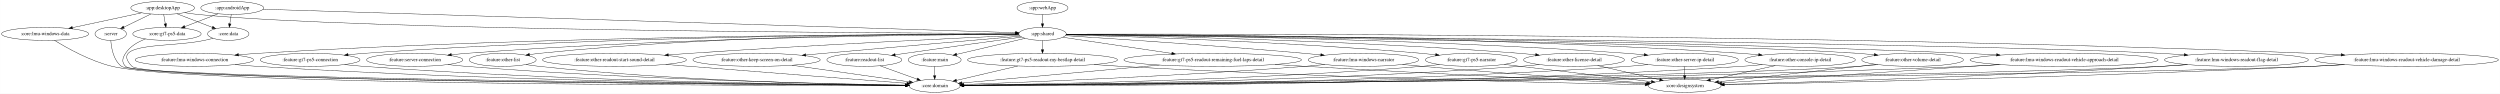
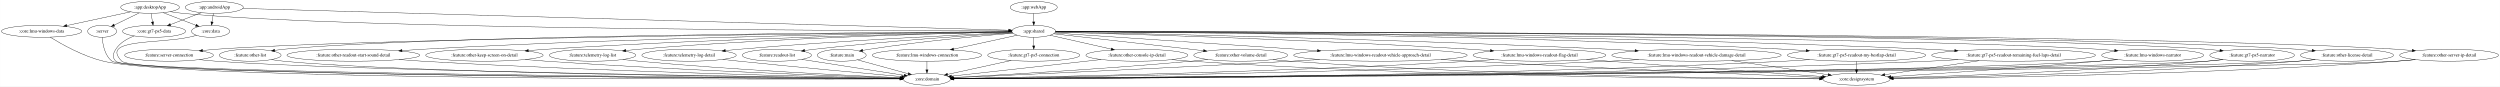
- <svg xmlns="http://www.w3.org/2000/svg" width="6933pt" height="260pt" viewBox="0.00 0.00 6932.67 260.00">
+ <svg xmlns="http://www.w3.org/2000/svg" width="7514pt" height="260pt" viewBox="0.00 0.00 7513.73 260.00">
  <g id="graph0" class="graph" transform="scale(1 1) rotate(0) translate(4 256)">
-     <polygon fill="white" stroke="transparent" points="-4,4 -4,-256 6928.67,-256 6928.67,4 -4,4" />
+     <polygon fill="white" stroke="transparent" points="-4,4 -4,-256 7509.73,-256 7509.73,4 -4,4" />
    <g id="node1" class="node">
      <ellipse fill="none" stroke="black" cx="302.89" cy="-162" rx="43.59" ry="18" />
      <text text-anchor="middle" x="302.89" y="-158.3" font-family="Times,serif" font-size="14.00">:server</text>
    </g>
    <g id="node2" class="node">
-       <ellipse fill="none" stroke="black" cx="2587.89" cy="-18" rx="70.69" ry="18" />
-       <text text-anchor="middle" x="2587.89" y="-14.3" font-family="Times,serif" font-size="14.00">:core:domain</text>
+       <ellipse fill="none" stroke="black" cx="2781.89" cy="-18" rx="70.69" ry="18" />
+       <text text-anchor="middle" x="2781.89" y="-14.3" font-family="Times,serif" font-size="14.00">:core:domain</text>
    </g>
    <g id="edge1" class="edge">
-       <path fill="none" stroke="black" d="M303.16,-143.91C304.53,-123.09 310.3,-88.63 332.89,-72 377.54,-39.13 2109.24,-22.93 2507.02,-19.64" />
-       <polygon fill="black" stroke="black" points="2507.31,-23.14 2517.28,-19.55 2507.26,-16.14 2507.31,-23.14" />
+       <path fill="none" stroke="black" d="M303.16,-143.91C304.51,-123.07 310.29,-88.61 332.89,-72 381.68,-36.15 2282.49,-22.14 2700.96,-19.48" />
+       <polygon fill="black" stroke="black" points="2701.17,-22.98 2711.15,-19.42 2701.13,-15.98 2701.17,-22.98" />
    </g>
    <g id="node3" class="node">
      <ellipse fill="none" stroke="black" cx="639.89" cy="-234" rx="87.18" ry="18" />
      <text text-anchor="middle" x="639.89" y="-230.3" font-family="Times,serif" font-size="14.00">:app:androidApp</text>
    </g>
    <g id="node4" class="node">
-       <ellipse fill="none" stroke="black" cx="2886.89" cy="-162" rx="65.79" ry="18" />
-       <text text-anchor="middle" x="2886.89" y="-158.3" font-family="Times,serif" font-size="14.00">:app:shared</text>
+       <ellipse fill="none" stroke="black" cx="3102.89" cy="-162" rx="65.79" ry="18" />
+       <text text-anchor="middle" x="3102.89" y="-158.3" font-family="Times,serif" font-size="14.00">:app:shared</text>
    </g>
    <g id="edge2" class="edge">
-       <path fill="none" stroke="black" d="M725.23,-230.34C1084.75,-219.14 2473,-175.89 2811.93,-165.34" />
-       <polygon fill="black" stroke="black" points="2812.24,-168.83 2822.12,-165.02 2812.02,-161.83 2812.24,-168.83" />
+       <path fill="none" stroke="black" d="M725.39,-230.57C1108.8,-219.67 2666.71,-175.4 3027.87,-165.13" />
+       <polygon fill="black" stroke="black" points="3028.06,-168.63 3037.95,-164.85 3027.86,-161.63 3028.06,-168.63" />
    </g>
    <g id="node5" class="node">
      <ellipse fill="none" stroke="black" cx="628.89" cy="-162" rx="57.39" ry="18" />
      <text text-anchor="middle" x="628.89" y="-158.3" font-family="Times,serif" font-size="14.00">:core:data</text>
    </g>
    <g id="edge3" class="edge">
      <path fill="none" stroke="black" d="M637.17,-215.7C635.96,-207.98 634.5,-198.71 633.15,-190.11" />
      <polygon fill="black" stroke="black" points="636.59,-189.44 631.58,-180.1 629.67,-190.53 636.59,-189.44" />
    </g>
    <g id="node6" class="node">
      <ellipse fill="none" stroke="black" cx="458.89" cy="-162" rx="94.78" ry="18" />
      <text text-anchor="middle" x="458.89" y="-158.3" font-family="Times,serif" font-size="14.00">:core:gt7-ps5-data</text>
    </g>
    <g id="edge4" class="edge">
      <path fill="none" stroke="black" d="M600.61,-217.81C573.53,-207.33 537.31,-193.33 508.26,-182.09" />
      <polygon fill="black" stroke="black" points="509.3,-178.74 498.71,-178.4 506.78,-185.27 509.3,-178.74" />
    </g>
    <g id="node9" class="node">
-       <ellipse fill="none" stroke="black" cx="2587.89" cy="-90" rx="73.39" ry="18" />
-       <text text-anchor="middle" x="2587.89" y="-86.3" font-family="Times,serif" font-size="14.00">:feature:main</text>
+       <ellipse fill="none" stroke="black" cx="2525.89" cy="-90" rx="73.39" ry="18" />
+       <text text-anchor="middle" x="2525.89" y="-86.3" font-family="Times,serif" font-size="14.00">:feature:main</text>
    </g>
    <g id="edge10" class="edge">
-       <path fill="none" stroke="black" d="M2838.52,-149.68C2786.83,-137.57 2704.78,-118.37 2648.75,-105.25" />
-       <polygon fill="black" stroke="black" points="2649.48,-101.82 2638.95,-102.95 2647.88,-108.64 2649.48,-101.82" />
+       <path fill="none" stroke="black" d="M3040.64,-156.23C2946.73,-148.61 2763.37,-132.05 2608.89,-108 2602.35,-106.98 2595.54,-105.8 2588.76,-104.53" />
+       <polygon fill="black" stroke="black" points="2589.37,-101.08 2578.89,-102.64 2588.05,-107.96 2589.37,-101.08" />
    </g>
    <g id="node10" class="node">
-       <ellipse fill="none" stroke="black" cx="534.89" cy="-90" rx="164.37" ry="18" />
-       <text text-anchor="middle" x="534.89" y="-86.3" font-family="Times,serif" font-size="14.00">:feature:lmu-windows-connection</text>
+       <ellipse fill="none" stroke="black" cx="2781.89" cy="-90" rx="164.37" ry="18" />
+       <text text-anchor="middle" x="2781.89" y="-86.3" font-family="Times,serif" font-size="14.00">:feature:lmu-windows-connection</text>
    </g>
    <g id="edge11" class="edge">
-       <path fill="none" stroke="black" d="M2820.88,-161.15C2555.6,-161.39 1541.36,-158.73 708.89,-108 692.17,-106.98 674.58,-105.61 657.27,-104.09" />
-       <polygon fill="black" stroke="black" points="657.39,-100.59 647.11,-103.18 656.76,-107.56 657.39,-100.59" />
+       <path fill="none" stroke="black" d="M3053.09,-150.14C3002.04,-139.01 2921.87,-121.53 2861.91,-108.45" />
+       <polygon fill="black" stroke="black" points="2862.61,-105.02 2852.1,-106.31 2861.12,-111.86 2862.61,-105.02" />
    </g>
    <g id="node11" class="node">
-       <ellipse fill="none" stroke="black" cx="855.89" cy="-90" rx="138.38" ry="18" />
-       <text text-anchor="middle" x="855.89" y="-86.3" font-family="Times,serif" font-size="14.00">:feature:gt7-ps5-connection</text>
+       <ellipse fill="none" stroke="black" cx="3102.89" cy="-90" rx="138.38" ry="18" />
+       <text text-anchor="middle" x="3102.89" y="-86.3" font-family="Times,serif" font-size="14.00">:feature:gt7-ps5-connection</text>
    </g>
    <g id="edge12" class="edge">
-       <path fill="none" stroke="black" d="M2820.91,-161.2C2578.5,-161.5 1714.21,-158.7 1003.89,-108 989.95,-107.01 975.3,-105.67 960.87,-104.19" />
-       <polygon fill="black" stroke="black" points="961.23,-100.71 950.92,-103.14 960.49,-107.67 961.23,-100.71" />
+       <path fill="none" stroke="black" d="M3102.89,-143.7C3102.89,-135.98 3102.89,-126.71 3102.89,-118.11" />
+       <polygon fill="black" stroke="black" points="3106.39,-118.1 3102.89,-108.1 3099.39,-118.1 3106.39,-118.1" />
    </g>
    <g id="node12" class="node">
-       <ellipse fill="none" stroke="black" cx="1145.89" cy="-90" rx="133.48" ry="18" />
-       <text text-anchor="middle" x="1145.89" y="-86.3" font-family="Times,serif" font-size="14.00">:feature:server-connection</text>
+       <ellipse fill="none" stroke="black" cx="503.89" cy="-90" rx="133.48" ry="18" />
+       <text text-anchor="middle" x="503.89" y="-86.3" font-family="Times,serif" font-size="14.00">:feature:server-connection</text>
    </g>
    <g id="edge13" class="edge">
-       <path fill="none" stroke="black" d="M2821.29,-160.85C2603.09,-159.9 1881.95,-153.32 1287.89,-108 1274.87,-107.01 1261.2,-105.7 1247.71,-104.26" />
-       <polygon fill="black" stroke="black" points="1247.76,-100.75 1237.44,-103.13 1247,-107.7 1247.76,-100.75" />
+       <path fill="none" stroke="black" d="M3037.44,-160.45C2697.51,-157.49 1130.55,-142.16 645.89,-108 632.54,-107.06 618.51,-105.76 604.68,-104.3" />
+       <polygon fill="black" stroke="black" points="604.99,-100.81 594.67,-103.2 604.23,-107.77 604.99,-100.81" />
    </g>
    <g id="node13" class="node">
-       <ellipse fill="none" stroke="black" cx="3776.89" cy="-90" rx="153.27" ry="18" />
-       <text text-anchor="middle" x="3776.89" y="-86.3" font-family="Times,serif" font-size="14.00">:feature:lmu-windows-narrator</text>
+       <ellipse fill="none" stroke="black" cx="6465.89" cy="-90" rx="153.27" ry="18" />
+       <text text-anchor="middle" x="6465.89" y="-86.3" font-family="Times,serif" font-size="14.00">:feature:lmu-windows-narrator</text>
    </g>
    <g id="edge14" class="edge">
-       <path fill="none" stroke="black" d="M2950.15,-157.05C3076.43,-149.03 3368.71,-129.72 3613.89,-108 3628.28,-106.73 3643.38,-105.29 3658.33,-103.8" />
-       <polygon fill="black" stroke="black" points="3659.05,-107.25 3668.65,-102.77 3658.35,-100.28 3659.05,-107.25" />
+       <path fill="none" stroke="black" d="M3168.53,-160.7C3566.6,-158.73 5661.43,-146.69 6302.89,-108 6318.65,-107.05 6335.23,-105.71 6351.54,-104.2" />
+       <polygon fill="black" stroke="black" points="6352.03,-107.67 6361.65,-103.24 6351.37,-100.7 6352.03,-107.67" />
    </g>
    <g id="node14" class="node">
-       <ellipse fill="none" stroke="black" cx="4075.89" cy="-90" rx="127.28" ry="18" />
-       <text text-anchor="middle" x="4075.89" y="-86.3" font-family="Times,serif" font-size="14.00">:feature:gt7-ps5-narrator</text>
+       <ellipse fill="none" stroke="black" cx="6764.89" cy="-90" rx="127.28" ry="18" />
+       <text text-anchor="middle" x="6764.89" y="-86.3" font-family="Times,serif" font-size="14.00">:feature:gt7-ps5-narrator</text>
    </g>
    <g id="edge15" class="edge">
-       <path fill="none" stroke="black" d="M2951.95,-159.38C3117.13,-154.9 3566.1,-140.48 3938.89,-108 3951.23,-106.92 3964.17,-105.59 3976.97,-104.15" />
-       <polygon fill="black" stroke="black" points="3977.65,-107.59 3987.19,-102.97 3976.85,-100.64 3977.65,-107.59" />
+       <path fill="none" stroke="black" d="M3168.6,-160.99C3590.04,-160.75 5918.09,-157.23 6627.89,-108 6640.85,-107.1 6654.45,-105.82 6667.86,-104.36" />
+       <polygon fill="black" stroke="black" points="6668.51,-107.81 6678.06,-103.21 6667.73,-100.85 6668.51,-107.81" />
    </g>
    <g id="node15" class="node">
-       <ellipse fill="none" stroke="black" cx="4360.89" cy="-90" rx="139.98" ry="18" />
-       <text text-anchor="middle" x="4360.89" y="-86.3" font-family="Times,serif" font-size="14.00">:feature:other-license-detail</text>
+       <ellipse fill="none" stroke="black" cx="7049.89" cy="-90" rx="139.98" ry="18" />
+       <text text-anchor="middle" x="7049.89" y="-86.3" font-family="Times,serif" font-size="14.00">:feature:other-license-detail</text>
    </g>
    <g id="edge16" class="edge">
-       <path fill="none" stroke="black" d="M2952.48,-160.08C3145.66,-157.02 3729.28,-145.13 4211.89,-108 4225.57,-106.95 4239.94,-105.61 4254.12,-104.14" />
-       <polygon fill="black" stroke="black" points="4254.83,-107.59 4264.41,-103.06 4254.09,-100.63 4254.83,-107.59" />
+       <path fill="none" stroke="black" d="M3168.65,-160.98C3608.81,-160.71 6132.97,-157.04 6900.89,-108 6915.14,-107.09 6930.12,-105.79 6944.87,-104.31" />
+       <polygon fill="black" stroke="black" points="6945.44,-107.77 6955.03,-103.26 6944.72,-100.8 6945.44,-107.77" />
    </g>
    <g id="node16" class="node">
-       <ellipse fill="none" stroke="black" cx="1389.89" cy="-90" rx="92.88" ry="18" />
-       <text text-anchor="middle" x="1389.89" y="-86.3" font-family="Times,serif" font-size="14.00">:feature:other-list</text>
+       <ellipse fill="none" stroke="black" cx="747.89" cy="-90" rx="92.88" ry="18" />
+       <text text-anchor="middle" x="747.89" y="-86.3" font-family="Times,serif" font-size="14.00">:feature:other-list</text>
    </g>
    <g id="edge17" class="edge">
-       <path fill="none" stroke="black" d="M2821.26,-161.5C2621.14,-162.4 2001.17,-160.41 1490.89,-108 1482.21,-107.11 1473.16,-105.94 1464.18,-104.62" />
-       <polygon fill="black" stroke="black" points="1464.52,-101.13 1454.11,-103.08 1463.46,-108.05 1464.52,-101.13" />
+       <path fill="none" stroke="black" d="M3037.31,-160.73C2714.26,-159.19 1290.05,-150.1 848.89,-108 839.98,-107.15 830.68,-105.98 821.48,-104.64" />
+       <polygon fill="black" stroke="black" points="821.96,-101.18 811.55,-103.14 820.91,-108.1 821.96,-101.18" />
    </g>
    <g id="node17" class="node">
-       <ellipse fill="none" stroke="black" cx="4667.89" cy="-90" rx="148.67" ry="18" />
-       <text text-anchor="middle" x="4667.89" y="-86.3" font-family="Times,serif" font-size="14.00">:feature:other-server-ip-detail</text>
+       <ellipse fill="none" stroke="black" cx="7356.89" cy="-90" rx="148.67" ry="18" />
+       <text text-anchor="middle" x="7356.89" y="-86.3" font-family="Times,serif" font-size="14.00">:feature:other-server-ip-detail</text>
    </g>
    <g id="edge18" class="edge">
-       <path fill="none" stroke="black" d="M2952.68,-160.61C3173.16,-158.93 3905.94,-150.29 4509.89,-108 4524.68,-106.96 4540.22,-105.61 4555.54,-104.13" />
-       <polygon fill="black" stroke="black" points="4555.97,-107.6 4565.57,-103.13 4555.28,-100.64 4555.97,-107.6" />
+       <path fill="none" stroke="black" d="M3168.56,-161C3628.04,-160.87 6367.43,-158 7198.89,-108 7214.03,-107.09 7229.94,-105.79 7245.61,-104.3" />
+       <polygon fill="black" stroke="black" points="7246.25,-107.76 7255.86,-103.3 7245.57,-100.79 7246.25,-107.76" />
    </g>
    <g id="node18" class="node">
-       <ellipse fill="none" stroke="black" cx="4987.89" cy="-90" rx="153.27" ry="18" />
-       <text text-anchor="middle" x="4987.89" y="-86.3" font-family="Times,serif" font-size="14.00">:feature:other-console-ip-detail</text>
+       <ellipse fill="none" stroke="black" cx="3412.89" cy="-90" rx="153.27" ry="18" />
+       <text text-anchor="middle" x="3412.89" y="-86.3" font-family="Times,serif" font-size="14.00">:feature:other-console-ip-detail</text>
    </g>
    <g id="edge19" class="edge">
-       <path fill="none" stroke="black" d="M2952.68,-161.04C3199.27,-160.81 4092.09,-156.46 4825.89,-108 4841.05,-107 4856.98,-105.67 4872.7,-104.19" />
-       <polygon fill="black" stroke="black" points="4873.36,-107.64 4882.98,-103.2 4872.69,-100.68 4873.36,-107.64" />
+       <path fill="none" stroke="black" d="M3152.01,-149.91C3201.39,-138.76 3278.25,-121.4 3335.77,-108.41" />
+       <polygon fill="black" stroke="black" points="3336.57,-111.82 3345.55,-106.21 3335.02,-104.99 3336.57,-111.82" />
    </g>
    <g id="node19" class="node">
-       <ellipse fill="none" stroke="black" cx="1699.89" cy="-90" rx="199.56" ry="18" />
-       <text text-anchor="middle" x="1699.89" y="-86.3" font-family="Times,serif" font-size="14.00">:feature:other-readout-start-sound-detail</text>
+       <ellipse fill="none" stroke="black" cx="1057.89" cy="-90" rx="199.56" ry="18" />
+       <text text-anchor="middle" x="1057.89" y="-86.3" font-family="Times,serif" font-size="14.00">:feature:other-readout-start-sound-detail</text>
    </g>
    <g id="edge20" class="edge">
-       <path fill="none" stroke="black" d="M2822.71,-158.14C2666.23,-151.02 2252.63,-131.42 1907.89,-108 1888.87,-106.71 1868.89,-105.23 1849.13,-103.7" />
-       <polygon fill="black" stroke="black" points="1849.39,-100.2 1839.15,-102.91 1848.84,-107.18 1849.39,-100.2" />
+       <path fill="none" stroke="black" d="M3037.35,-160.36C2799.34,-157.76 1958.38,-146.26 1265.89,-108 1245.91,-106.9 1224.88,-105.48 1204.17,-103.93" />
+       <polygon fill="black" stroke="black" points="1204.28,-100.43 1194.04,-103.16 1203.75,-107.41 1204.28,-100.43" />
    </g>
    <g id="node20" class="node">
-       <ellipse fill="none" stroke="black" cx="5299.89" cy="-90" rx="141.07" ry="18" />
-       <text text-anchor="middle" x="5299.89" y="-86.3" font-family="Times,serif" font-size="14.00">:feature:other-volume-detail</text>
+       <ellipse fill="none" stroke="black" cx="3724.89" cy="-90" rx="141.07" ry="18" />
+       <text text-anchor="middle" x="3724.89" y="-86.3" font-family="Times,serif" font-size="14.00">:feature:other-volume-detail</text>
    </g>
    <g id="edge21" class="edge">
-       <path fill="none" stroke="black" d="M2952.43,-160.26C3276.06,-156.47 4705.86,-138.3 5149.89,-108 5164.02,-107.04 5178.86,-105.72 5193.5,-104.25" />
-       <polygon fill="black" stroke="black" points="5193.99,-107.71 5203.58,-103.2 5193.27,-100.75 5193.99,-107.71" />
+       <path fill="none" stroke="black" d="M3162.5,-154.33C3252.04,-144.3 3426.58,-124.73 3574.89,-108 3587.22,-106.61 3600.12,-105.15 3612.96,-103.7" />
+       <polygon fill="black" stroke="black" points="3613.68,-107.14 3623.22,-102.54 3612.89,-100.18 3613.68,-107.14" />
    </g>
    <g id="node21" class="node">
-       <ellipse fill="none" stroke="black" cx="2093.89" cy="-90" rx="176.57" ry="18" />
-       <text text-anchor="middle" x="2093.89" y="-86.3" font-family="Times,serif" font-size="14.00">:feature:other-keep-screen-on-detail</text>
+       <ellipse fill="none" stroke="black" cx="1451.89" cy="-90" rx="176.57" ry="18" />
+       <text text-anchor="middle" x="1451.89" y="-86.3" font-family="Times,serif" font-size="14.00">:feature:other-keep-screen-on-detail</text>
    </g>
    <g id="edge22" class="edge">
-       <path fill="none" stroke="black" d="M2825.28,-155.7C2715.6,-146.26 2479.29,-125.82 2279.89,-108 2263.91,-106.57 2247.16,-105.06 2230.53,-103.55" />
-       <polygon fill="black" stroke="black" points="2230.48,-100.03 2220.2,-102.61 2229.84,-107 2230.48,-100.03" />
+       <path fill="none" stroke="black" d="M3037.48,-159.92C2831.51,-156.23 2177.94,-142.42 1637.89,-108 1620.41,-106.89 1602.04,-105.49 1583.91,-103.97" />
+       <polygon fill="black" stroke="black" points="1584.14,-100.48 1573.88,-103.12 1583.54,-107.45 1584.14,-100.48" />
    </g>
    <g id="node22" class="node">
-       <ellipse fill="none" stroke="black" cx="2392.89" cy="-90" rx="103.98" ry="18" />
-       <text text-anchor="middle" x="2392.89" y="-86.3" font-family="Times,serif" font-size="14.00">:feature:readout-list</text>
+       <ellipse fill="none" stroke="black" cx="1776.89" cy="-90" rx="129.98" ry="18" />
+       <text text-anchor="middle" x="1776.89" y="-86.3" font-family="Times,serif" font-size="14.00">:feature:telemetry-log-list</text>
    </g>
    <g id="edge23" class="edge">
-       <path fill="none" stroke="black" d="M2829.41,-153.21C2754.8,-143.04 2620.56,-124.6 2505.89,-108 2496.95,-106.71 2487.62,-105.33 2478.31,-103.95" />
-       <polygon fill="black" stroke="black" points="2478.65,-100.47 2468.24,-102.46 2477.62,-107.39 2478.65,-100.47" />
+       <path fill="none" stroke="black" d="M3037.47,-159.85C2857.98,-156.31 2342.7,-143.58 1915.89,-108 1903.24,-106.95 1889.98,-105.62 1876.87,-104.16" />
+       <polygon fill="black" stroke="black" points="1877.22,-100.68 1866.88,-103.03 1876.43,-107.64 1877.22,-100.68" />
    </g>
    <g id="node23" class="node">
-       <ellipse fill="none" stroke="black" cx="5719.89" cy="-90" rx="260.75" ry="18" />
-       <text text-anchor="middle" x="5719.89" y="-86.3" font-family="Times,serif" font-size="14.00">:feature:lmu-windows-readout-vehicle-approach-detail</text>
+       <ellipse fill="none" stroke="black" cx="2066.89" cy="-90" rx="141.88" ry="18" />
+       <text text-anchor="middle" x="2066.89" y="-86.3" font-family="Times,serif" font-size="14.00">:feature:telemetry-log-detail</text>
    </g>
    <g id="edge24" class="edge">
-       <path fill="none" stroke="black" d="M2952.76,-160.66C3245.36,-158.94 4456.6,-149.52 5449.89,-108 5476.64,-106.88 5504.86,-105.42 5532.57,-103.82" />
-       <polygon fill="black" stroke="black" points="5532.98,-107.3 5542.76,-103.23 5532.57,-100.31 5532.98,-107.3" />
+       <path fill="none" stroke="black" d="M3038.4,-158.3C2892.23,-151.91 2524.59,-134.43 2217.89,-108 2204.35,-106.83 2190.15,-105.45 2176.1,-103.98" />
+       <polygon fill="black" stroke="black" points="2176.22,-100.47 2165.91,-102.9 2175.48,-107.43 2176.22,-100.47" />
    </g>
    <g id="node24" class="node">
-       <ellipse fill="none" stroke="black" cx="6197.89" cy="-90" rx="199.56" ry="18" />
-       <text text-anchor="middle" x="6197.89" y="-86.3" font-family="Times,serif" font-size="14.00">:feature:lmu-windows-readout-flag-detail</text>
+       <ellipse fill="none" stroke="black" cx="2330.89" cy="-90" rx="103.98" ry="18" />
+       <text text-anchor="middle" x="2330.89" y="-86.3" font-family="Times,serif" font-size="14.00">:feature:readout-list</text>
    </g>
    <g id="edge25" class="edge">
-       <path fill="none" stroke="black" d="M2952.42,-160.46C3343.05,-157.14 5368.51,-138.67 5989.89,-108 6010.35,-106.99 6031.92,-105.6 6053.11,-104.04" />
-       <polygon fill="black" stroke="black" points="6053.44,-107.52 6063.15,-103.29 6052.91,-100.54 6053.44,-107.52" />
+       <path fill="none" stroke="black" d="M3039.13,-157.34C2921.32,-150.25 2661.67,-133.11 2443.89,-108 2434.28,-106.89 2424.24,-105.59 2414.27,-104.21" />
+       <polygon fill="black" stroke="black" points="2414.73,-100.74 2404.34,-102.8 2413.75,-107.67 2414.73,-100.74" />
    </g>
    <g id="node25" class="node">
-       <ellipse fill="none" stroke="black" cx="6669.89" cy="-90" rx="254.55" ry="18" />
-       <text text-anchor="middle" x="6669.89" y="-86.3" font-family="Times,serif" font-size="14.00">:feature:lmu-windows-readout-vehicle-damage-detail</text>
+       <ellipse fill="none" stroke="black" cx="4144.89" cy="-90" rx="260.75" ry="18" />
+       <text text-anchor="middle" x="4144.89" y="-86.3" font-family="Times,serif" font-size="14.00">:feature:lmu-windows-readout-vehicle-approach-detail</text>
    </g>
    <g id="edge26" class="edge">
-       <path fill="none" stroke="black" d="M2952.58,-161.22C3305.52,-162.17 5012.59,-163.53 6406.89,-108 6433.25,-106.95 6461.09,-105.51 6488.39,-103.91" />
-       <polygon fill="black" stroke="black" points="6488.64,-107.4 6498.42,-103.31 6488.23,-100.41 6488.64,-107.4" />
+       <path fill="none" stroke="black" d="M3165.72,-156.78C3318.9,-146.49 3716.45,-119.78 3955.25,-103.74" />
+       <polygon fill="black" stroke="black" points="3955.7,-107.22 3965.44,-103.06 3955.23,-100.23 3955.7,-107.22" />
    </g>
    <g id="node26" class="node">
-       <ellipse fill="none" stroke="black" cx="2886.89" cy="-90" rx="207.96" ry="18" />
-       <text text-anchor="middle" x="2886.89" y="-86.3" font-family="Times,serif" font-size="14.00">:feature:gt7-ps5-readout-my-bestlap-detail</text>
+       <ellipse fill="none" stroke="black" cx="4622.89" cy="-90" rx="199.56" ry="18" />
+       <text text-anchor="middle" x="4622.89" y="-86.3" font-family="Times,serif" font-size="14.00">:feature:lmu-windows-readout-flag-detail</text>
    </g>
    <g id="edge27" class="edge">
-       <path fill="none" stroke="black" d="M2886.89,-143.7C2886.89,-135.98 2886.89,-126.71 2886.89,-118.11" />
-       <polygon fill="black" stroke="black" points="2890.39,-118.1 2886.89,-108.1 2883.39,-118.1 2890.39,-118.1" />
+       <path fill="none" stroke="black" d="M3168.12,-159.32C3359.62,-154.17 3936.77,-137.18 4414.89,-108 4434.38,-106.81 4454.88,-105.37 4475.11,-103.83" />
+       <polygon fill="black" stroke="black" points="4475.63,-107.3 4485.33,-103.05 4475.09,-100.32 4475.63,-107.3" />
    </g>
    <g id="node27" class="node">
-       <ellipse fill="none" stroke="black" cx="3358.89" cy="-90" rx="246.16" ry="18" />
-       <text text-anchor="middle" x="3358.89" y="-86.3" font-family="Times,serif" font-size="14.00">:feature:gt7-ps5-readout-remaining-fuel-laps-detail</text>
+       <ellipse fill="none" stroke="black" cx="5094.89" cy="-90" rx="254.55" ry="18" />
+       <text text-anchor="middle" x="5094.89" y="-86.3" font-family="Times,serif" font-size="14.00">:feature:lmu-windows-readout-vehicle-damage-detail</text>
    </g>
    <g id="edge28" class="edge">
-       <path fill="none" stroke="black" d="M2943.35,-152.63C3017.68,-141.6 3150.07,-121.97 3245.47,-107.82" />
-       <polygon fill="black" stroke="black" points="3246.07,-111.27 3255.45,-106.34 3245.05,-104.35 3246.07,-111.27" />
+       <path fill="none" stroke="black" d="M3168.08,-159.8C3396.69,-155.41 4183.19,-138.9 4831.89,-108 4857.22,-106.79 4883.91,-105.31 4910.18,-103.73" />
+       <polygon fill="black" stroke="black" points="4910.45,-107.22 4920.22,-103.12 4910.03,-100.24 4910.45,-107.22" />
+     </g>
+     <g id="node28" class="node">
+       <ellipse fill="none" stroke="black" cx="5575.89" cy="-90" rx="207.96" ry="18" />
+       <text text-anchor="middle" x="5575.89" y="-86.3" font-family="Times,serif" font-size="14.00">:feature:gt7-ps5-readout-my-bestlap-detail</text>
+     </g>
+     <g id="edge29" class="edge">
+       <path fill="none" stroke="black" d="M3168.46,-160.77C3438.77,-159.55 4493.21,-152.04 5358.89,-108 5380.08,-106.92 5402.42,-105.5 5424.37,-103.93" />
+       <polygon fill="black" stroke="black" points="5424.71,-107.42 5434.43,-103.21 5424.2,-100.44 5424.71,-107.42" />
+     </g>
+     <g id="node29" class="node">
+       <ellipse fill="none" stroke="black" cx="6047.89" cy="-90" rx="246.16" ry="18" />
+       <text text-anchor="middle" x="6047.89" y="-86.3" font-family="Times,serif" font-size="14.00">:feature:gt7-ps5-readout-remaining-fuel-laps-detail</text>
    </g>
    <g id="edge30" class="edge">
-       <path fill="none" stroke="black" d="M586.75,-149.65C578.85,-147.66 570.63,-145.69 562.89,-144 470.18,-123.79 295.59,-139.89 361.89,-72 400.1,-32.87 2111.24,-21.5 2506.86,-19.39" />
-       <polygon fill="black" stroke="black" points="2507.09,-22.89 2517.07,-19.34 2507.05,-15.89 2507.09,-22.89" />
-     </g>
-     <g id="edge31" class="edge">
-       <path fill="none" stroke="black" d="M399.35,-147.84C378.12,-139.97 356.39,-127.53 343.89,-108 335.26,-94.53 332.71,-83.45 343.89,-72 382.43,-32.54 2109.27,-21.42 2506.85,-19.38" />
-       <polygon fill="black" stroke="black" points="2507.13,-22.88 2517.12,-19.33 2507.1,-15.88 2507.13,-22.88" />
+       <path fill="none" stroke="black" d="M3168.47,-160.84C3469.18,-159.87 4746.38,-153.17 5792.89,-108 5818.14,-106.91 5844.79,-105.46 5870.95,-103.87" />
+       <polygon fill="black" stroke="black" points="5871.18,-107.36 5880.95,-103.26 5870.75,-100.38 5871.18,-107.36" />
+     </g>
+     <g id="edge32" class="edge">
+       <path fill="none" stroke="black" d="M586.75,-149.65C578.85,-147.66 570.63,-145.69 562.89,-144 470.18,-123.79 295.53,-139.83 361.89,-72 403.7,-29.26 2284.95,-20.62 2701,-19.23" />
+       <polygon fill="black" stroke="black" points="2701.15,-22.73 2711.14,-19.2 2701.13,-15.73 2701.15,-22.73" />
+     </g>
+     <g id="edge33" class="edge">
+       <path fill="none" stroke="black" d="M399.35,-147.84C378.12,-139.97 356.39,-127.53 343.89,-108 335.26,-94.53 332.7,-83.44 343.89,-72 386.03,-28.93 2282.29,-20.55 2700.74,-19.22" />
+       <polygon fill="black" stroke="black" points="2700.95,-22.72 2710.94,-19.19 2700.93,-15.72 2700.95,-22.72" />
    </g>
    <g id="node7" class="node">
      <ellipse fill="none" stroke="black" cx="446.89" cy="-234" rx="88.28" ry="18" />
      <text text-anchor="middle" x="446.89" y="-230.3" font-family="Times,serif" font-size="14.00">:app:desktopApp</text>
    </g>
    <g id="edge9" class="edge">
      <path fill="none" stroke="black" d="M414.21,-217.12C391.9,-206.27 362.31,-191.88 339.24,-180.67" />
      <polygon fill="black" stroke="black" points="340.64,-177.46 330.12,-176.24 337.58,-183.76 340.64,-177.46" />
    </g>
    <g id="edge5" class="edge">
-       <path fill="none" stroke="black" d="M507.75,-220.89C519.69,-218.92 532.15,-217.15 543.89,-216 998.99,-171.23 2461.3,-164.22 2811.17,-163.17" />
-       <polygon fill="black" stroke="black" points="2811.2,-166.68 2821.19,-163.15 2811.18,-159.68 2811.2,-166.68" />
+       <path fill="none" stroke="black" d="M507.75,-220.87C519.69,-218.91 532.15,-217.14 543.89,-216 1044.09,-167.28 2658.17,-163.28 3027.24,-163.01" />
+       <polygon fill="black" stroke="black" points="3027.28,-166.51 3037.28,-163 3027.28,-159.51 3027.28,-166.51" />
    </g>
    <g id="edge6" class="edge">
      <path fill="none" stroke="black" d="M486.38,-217.81C515.34,-206.67 554.68,-191.54 584.69,-180" />
      <polygon fill="black" stroke="black" points="586.01,-183.24 594.08,-176.39 583.49,-176.71 586.01,-183.24" />
    </g>
    <g id="edge8" class="edge">
      <path fill="none" stroke="black" d="M449.86,-215.7C451.18,-207.98 452.77,-198.71 454.24,-190.11" />
      <polygon fill="black" stroke="black" points="457.72,-190.55 455.96,-180.1 450.82,-189.37 457.72,-190.55" />
    </g>
    <g id="node8" class="node">
      <ellipse fill="none" stroke="black" cx="120.89" cy="-162" rx="120.78" ry="18" />
      <text text-anchor="middle" x="120.89" y="-158.3" font-family="Times,serif" font-size="14.00">:core:lmu-windows-data</text>
    </g>
    <g id="edge7" class="edge">
      <path fill="none" stroke="black" d="M388.23,-220.4C334.6,-208.89 254.96,-191.79 196.56,-179.25" />
      <polygon fill="black" stroke="black" points="197.15,-175.8 186.64,-177.12 195.68,-182.64 197.15,-175.8" />
    </g>
-     <g id="edge32" class="edge">
-       <path fill="none" stroke="black" d="M146.67,-144.28C181.42,-122.81 245.96,-86.57 306.89,-72 523.9,-20.1 2125.95,-18.5 2506.81,-18.86" />
-       <polygon fill="black" stroke="black" points="2506.92,-22.36 2516.92,-18.88 2506.93,-15.36 2506.92,-22.36" />
+     <g id="edge34" class="edge">
+       <path fill="none" stroke="black" d="M146.67,-144.27C181.41,-122.78 245.95,-86.52 306.89,-72 543.75,-15.58 2300.6,-17.52 2700.88,-18.7" />
+       <polygon fill="black" stroke="black" points="2700.91,-22.2 2710.92,-18.73 2700.94,-15.2 2700.91,-22.2" />
+     </g>
+     <g id="edge51" class="edge">
+       <path fill="none" stroke="black" d="M2573.14,-76.08C2616.21,-64.3 2679.9,-46.89 2725.59,-34.39" />
+       <polygon fill="black" stroke="black" points="2726.62,-37.74 2735.34,-31.73 2724.77,-30.99 2726.62,-37.74" />
+     </g>
+     <g id="edge42" class="edge">
+       <path fill="none" stroke="black" d="M2781.89,-71.7C2781.89,-63.98 2781.89,-54.71 2781.89,-46.11" />
+       <polygon fill="black" stroke="black" points="2785.39,-46.1 2781.89,-36.1 2778.39,-46.1 2785.39,-46.1" />
+     </g>
+     <g id="edge35" class="edge">
+       <path fill="none" stroke="black" d="M3035.21,-74.24C2978.67,-61.91 2898.72,-44.48 2843.84,-32.51" />
+       <polygon fill="black" stroke="black" points="2844.42,-29.05 2833.9,-30.34 2842.92,-35.89 2844.42,-29.05" />
+     </g>
+     <g id="edge64" class="edge">
+       <path fill="none" stroke="black" d="M595.05,-76.8C611.93,-74.91 629.42,-73.19 645.89,-72 1056.71,-42.38 2362.15,-24.27 2700.94,-19.99" />
+       <polygon fill="black" stroke="black" points="2701.2,-23.48 2711.15,-19.86 2701.11,-16.48 2701.2,-23.48" />
+     </g>
+     <g id="edge43" class="edge">
+       <path fill="none" stroke="black" d="M6361.66,-76.74C6342.15,-74.84 6321.92,-73.13 6302.89,-72 5601.66,-30.24 3321.99,-20.74 2862.89,-19.24" />
+       <polygon fill="black" stroke="black" points="2862.71,-15.74 2852.7,-19.21 2862.69,-22.74 2862.71,-15.74" />
+     </g>
+     <g id="node31" class="node">
+       <ellipse fill="none" stroke="black" cx="5575.89" cy="-18" rx="100.98" ry="18" />
+       <text text-anchor="middle" x="5575.89" y="-14.3" font-family="Times,serif" font-size="14.00">:core:designsystem</text>
+     </g>
+     <g id="edge44" class="edge">
+       <path fill="none" stroke="black" d="M6357.65,-77.23C6339.38,-75.39 6320.6,-73.57 6302.89,-72 6081.07,-52.35 5820.69,-34.67 5679.58,-25.54" />
+       <polygon fill="black" stroke="black" points="5679.41,-22.02 5669.21,-24.87 5678.96,-29.01 5679.41,-22.02" />
+     </g>
+     <g id="edge36" class="edge">
+       <path fill="none" stroke="black" d="M6678.06,-76.77C6661.44,-74.84 6644.15,-73.12 6627.89,-72 6240.52,-45.38 3382.48,-23.38 2862.83,-19.58" />
+       <polygon fill="black" stroke="black" points="2862.82,-16.08 2852.79,-19.51 2862.77,-23.08 2862.82,-16.08" />
+     </g>
+     <g id="edge37" class="edge">
+       <path fill="none" stroke="black" d="M6676.19,-77.03C6660.13,-75.14 6643.53,-73.36 6627.89,-72 6284.25,-42.06 5875.88,-27.47 5684.73,-21.86" />
+       <polygon fill="black" stroke="black" points="5684.78,-18.36 5674.68,-21.57 5684.57,-25.36 5684.78,-18.36" />
+     </g>
+     <g id="edge55" class="edge">
+       <path fill="none" stroke="black" d="M6955.03,-76.73C6937.08,-74.82 6918.43,-73.11 6900.89,-72 6484.45,-45.63 3403.94,-23.29 2862.9,-19.55" />
+       <polygon fill="black" stroke="black" points="2862.87,-16.05 2852.84,-19.48 2862.82,-23.05 2862.87,-16.05" />
+     </g>
+     <g id="edge56" class="edge">
+       <path fill="none" stroke="black" d="M6953.41,-76.94C6935.95,-75.06 6917.89,-73.31 6900.89,-72 6451.02,-37.39 5913.38,-24.71 5686.03,-20.67" />
+       <polygon fill="black" stroke="black" points="5685.82,-17.16 5675.76,-20.49 5685.7,-24.16 5685.82,-17.16" />
+     </g>
+     <g id="edge57" class="edge">
+       <path fill="none" stroke="black" d="M811.83,-76.86C824.09,-74.92 836.85,-73.17 848.89,-72 1216.93,-36.16 2382.96,-22.75 2701.05,-19.71" />
+       <polygon fill="black" stroke="black" points="2701.15,-23.21 2711.11,-19.62 2701.08,-16.21 2701.15,-23.21" />
+     </g>
+     <g id="edge59" class="edge">
+       <path fill="none" stroke="black" d="M7256.29,-76.73C7237.25,-74.82 7217.48,-73.11 7198.89,-72 6750.69,-45.26 3426.16,-23.09 2862.87,-19.51" />
+       <polygon fill="black" stroke="black" points="2862.83,-16.01 2852.8,-19.44 2862.78,-23.01 2862.83,-16.01" />
+     </g>
+     <g id="edge60" class="edge">
+       <path fill="none" stroke="black" d="M7254.57,-76.87C7236.06,-74.99 7216.92,-73.26 7198.89,-72 6631,-32.23 5949.21,-22.23 5686.52,-19.77" />
+       <polygon fill="black" stroke="black" points="5686.25,-16.27 5676.22,-19.68 5686.19,-23.27 5686.25,-16.27" />
+     </g>
+     <g id="edge52" class="edge">
+       <path fill="none" stroke="black" d="M3305.49,-77.09C3177.39,-62.87 2966.66,-39.5 2855.63,-27.18" />
+       <polygon fill="black" stroke="black" points="2855.85,-23.68 2845.52,-26.06 2855.08,-30.64 2855.85,-23.68" />
+     </g>
+     <g id="edge53" class="edge">
+       <path fill="none" stroke="black" d="M3517.8,-76.78C3536.78,-74.92 3556.41,-73.21 3574.89,-72 4294.29,-24.8 5161.8,-19.29 5464.93,-18.9" />
+       <polygon fill="black" stroke="black" points="5465.04,-22.4 5475.04,-18.89 5465.03,-15.4 5465.04,-22.4" />
+     </g>
+     <g id="edge58" class="edge">
+       <path fill="none" stroke="black" d="M1194.88,-76.89C1218.55,-75.06 1242.92,-73.34 1265.89,-72 1814.17,-40.03 2475.21,-24.97 2701.44,-20.49" />
+       <polygon fill="black" stroke="black" points="2701.63,-23.99 2711.56,-20.29 2701.5,-16.99 2701.63,-23.99" />
+     </g>
+     <g id="edge61" class="edge">
+       <path fill="none" stroke="black" d="M3626.11,-77.15C3609.05,-75.29 3591.46,-73.49 3574.89,-72 3313.96,-48.51 3003.85,-30.71 2861.06,-23.08" />
+       <polygon fill="black" stroke="black" points="2860.83,-19.56 2850.65,-22.53 2860.45,-26.55 2860.83,-19.56" />
+     </g>
+     <g id="edge62" class="edge">
+       <path fill="none" stroke="black" d="M3821.61,-76.86C3839.31,-74.98 3857.64,-73.24 3874.89,-72 4473.52,-28.82 5193.16,-20.8 5464.83,-19.32" />
+       <polygon fill="black" stroke="black" points="5465.11,-22.82 5475.09,-19.27 5465.07,-15.82 5465.11,-22.82" />
+     </g>
+     <g id="edge54" class="edge">
+       <path fill="none" stroke="black" d="M1574.39,-77.02C1595.55,-75.17 1617.35,-73.41 1637.89,-72 2036.93,-44.53 2515.27,-27.51 2701.86,-21.47" />
+       <polygon fill="black" stroke="black" points="2701.98,-24.97 2711.86,-21.15 2701.75,-17.97 2701.98,-24.97" />
+     </g>
+     <g id="edge66" class="edge">
+       <path fill="none" stroke="black" d="M1867.65,-77.1C1883.7,-75.22 1900.27,-73.43 1915.89,-72 2204.93,-45.5 2549.51,-28.87 2702.24,-22.26" />
+       <polygon fill="black" stroke="black" points="2702.62,-25.75 2712.46,-21.82 2702.32,-18.75 2702.62,-25.75" />
+     </g>
+     <g id="edge65" class="edge">
+       <path fill="none" stroke="black" d="M2167.99,-77.36C2184.65,-75.51 2201.75,-73.67 2217.89,-72 2392.27,-53.99 2597.25,-35.37 2705.67,-25.71" />
+       <polygon fill="black" stroke="black" points="2706.21,-29.18 2715.86,-24.81 2705.59,-22.21 2706.21,-29.18" />
+     </g>
+     <g id="edge63" class="edge">
+       <path fill="none" stroke="black" d="M2405.62,-77.4C2491.17,-64.12 2630.15,-42.55 2713.12,-29.67" />
+       <polygon fill="black" stroke="black" points="2713.86,-33.1 2723.2,-28.11 2712.78,-26.18 2713.86,-33.1" />
+     </g>
+     <g id="edge47" class="edge">
+       <path fill="none" stroke="black" d="M3962.28,-77.14C3933.05,-75.35 3903.14,-73.57 3874.89,-72 3495.3,-50.85 3041.28,-30.38 2861.14,-22.45" />
+       <polygon fill="black" stroke="black" points="2861.11,-18.95 2850.96,-22 2860.8,-25.94 2861.11,-18.95" />
+     </g>
+     <g id="edge48" class="edge">
+       <path fill="none" stroke="black" d="M4326.82,-77.07C4355.94,-75.28 4385.74,-73.53 4413.89,-72 4802.06,-50.88 5263.49,-31.56 5468.52,-23.27" />
+       <polygon fill="black" stroke="black" points="5468.84,-26.76 5478.69,-22.86 5468.55,-19.76 5468.84,-26.76" />
+     </g>
+     <g id="edge45" class="edge">
+       <path fill="none" stroke="black" d="M4486.18,-76.86C4462.42,-75.03 4437.95,-73.32 4414.89,-72 3819.47,-38.03 3100.59,-24.11 2862.66,-20.22" />
+       <polygon fill="black" stroke="black" points="2862.43,-16.71 2852.37,-20.05 2862.32,-23.71 2862.43,-16.71" />
+     </g>
+     <g id="edge46" class="edge">
+       <path fill="none" stroke="black" d="M4764.13,-77.25C4786.46,-75.46 4809.3,-73.65 4830.89,-72 5060.37,-54.46 5329.76,-35.77 5473.41,-25.95" />
+       <polygon fill="black" stroke="black" points="5473.79,-29.43 5483.53,-25.26 5473.32,-22.45 5473.79,-29.43" />
    </g>
    <g id="edge49" class="edge">
-       <path fill="none" stroke="black" d="M2587.89,-71.7C2587.89,-63.98 2587.89,-54.71 2587.89,-46.11" />
-       <polygon fill="black" stroke="black" points="2591.39,-46.1 2587.89,-36.1 2584.39,-46.1 2591.39,-46.1" />
+       <path fill="none" stroke="black" d="M4921.29,-76.82C4891.48,-75.01 4860.8,-73.31 4831.89,-72 4066.4,-37.38 3139.01,-23.51 2863.06,-19.97" />
+       <polygon fill="black" stroke="black" points="2862.78,-16.47 2852.74,-19.84 2862.69,-23.47 2862.78,-16.47" />
+     </g>
+     <g id="edge50" class="edge">
+       <path fill="none" stroke="black" d="M5200.74,-73.59C5287.75,-60.93 5409.44,-43.22 5490.36,-31.45" />
+       <polygon fill="black" stroke="black" points="5491.12,-34.87 5500.51,-29.97 5490.11,-27.95 5491.12,-34.87" />
+     </g>
+     <g id="edge38" class="edge">
+       <path fill="none" stroke="black" d="M5434.72,-76.76C5409.49,-74.9 5383.42,-73.21 5358.89,-72 4376.22,-23.44 3180.66,-19.2 2862.7,-18.97" />
+       <polygon fill="black" stroke="black" points="2862.66,-15.47 2852.66,-18.96 2862.65,-22.47 2862.66,-15.47" />
+     </g>
+     <g id="edge39" class="edge">
+       <path fill="none" stroke="black" d="M5575.89,-71.7C5575.89,-63.98 5575.89,-54.71 5575.89,-46.11" />
+       <polygon fill="black" stroke="black" points="5579.39,-46.1 5575.89,-36.1 5572.39,-46.1 5579.39,-46.1" />
    </g>
    <g id="edge40" class="edge">
-       <path fill="none" stroke="black" d="M647.58,-76.84C667.97,-74.97 689.05,-73.25 708.89,-72 1403.93,-28.3 2245.88,-20.63 2506.85,-19.28" />
-       <polygon fill="black" stroke="black" points="2507.01,-22.78 2516.99,-19.23 2506.98,-15.78 2507.01,-22.78" />
-     </g>
-     <g id="edge33" class="edge">
-       <path fill="none" stroke="black" d="M951.32,-76.89C968.78,-75 986.87,-73.26 1003.89,-72 1578.79,-29.43 2273.62,-21.04 2507.03,-19.4" />
-       <polygon fill="black" stroke="black" points="2507.15,-22.9 2517.13,-19.33 2507.1,-15.9 2507.15,-22.9" />
-     </g>
-     <g id="edge62" class="edge">
-       <path fill="none" stroke="black" d="M1237.83,-76.93C1254.47,-75.05 1271.68,-73.3 1287.89,-72 1748.45,-35.1 2302.97,-23.33 2507.27,-20.09" />
-       <polygon fill="black" stroke="black" points="2507.37,-23.59 2517.31,-19.93 2507.26,-16.59 2507.37,-23.59" />
+       <path fill="none" stroke="black" d="M5881.29,-76.71C5851.85,-74.88 5821.48,-73.2 5792.89,-72 4630.02,-23.03 3212.69,-19.15 2862.82,-18.97" />
+       <polygon fill="black" stroke="black" points="2862.78,-15.47 2852.78,-18.97 2862.78,-22.47 2862.78,-15.47" />
    </g>
    <g id="edge41" class="edge">
-       <path fill="none" stroke="black" d="M3669.99,-77.04C3651.31,-75.18 3632.04,-73.41 3613.89,-72 3261.7,-44.56 2840.36,-27.85 2667.66,-21.7" />
-       <polygon fill="black" stroke="black" points="2667.75,-18.2 2657.64,-21.34 2667.51,-25.2 2667.75,-18.2" />
-     </g>
-     <g id="node29" class="node">
-       <ellipse fill="none" stroke="black" cx="4667.89" cy="-18" rx="100.98" ry="18" />
-       <text text-anchor="middle" x="4667.89" y="-14.3" font-family="Times,serif" font-size="14.00">:core:designsystem</text>
-     </g>
-     <g id="edge42" class="edge">
-       <path fill="none" stroke="black" d="M3885.13,-77.23C3903.4,-75.38 3922.18,-73.57 3939.89,-72 4162.02,-52.34 4422.75,-34.66 4564.06,-25.53" />
-       <polygon fill="black" stroke="black" points="4564.69,-29 4574.44,-24.87 4564.24,-22.02 4564.69,-29" />
-     </g>
-     <g id="edge34" class="edge">
-       <path fill="none" stroke="black" d="M3987.93,-76.97C3971.65,-75.06 3954.77,-73.29 3938.89,-72 3458.09,-32.81 2878.6,-22.39 2668.71,-19.8" />
-       <polygon fill="black" stroke="black" points="2668.74,-16.3 2658.7,-19.68 2668.65,-23.3 2668.74,-16.3" />
-     </g>
-     <g id="edge35" class="edge">
-       <path fill="none" stroke="black" d="M4167.32,-77.46C4182.21,-75.61 4197.48,-73.74 4211.89,-72 4337.73,-56.82 4483.21,-40.05 4575.35,-29.52" />
-       <polygon fill="black" stroke="black" points="4575.95,-32.97 4585.49,-28.36 4575.15,-26.02 4575.95,-32.97" />
-     </g>
-     <g id="edge53" class="edge">
-       <path fill="none" stroke="black" d="M4264.81,-76.88C4247.23,-74.99 4229.03,-73.26 4211.89,-72 3621.06,-28.73 2906.73,-20.78 2669.11,-19.33" />
-       <polygon fill="black" stroke="black" points="2668.85,-15.83 2658.83,-19.27 2668.81,-22.83 2668.85,-15.83" />
-     </g>
-     <g id="edge54" class="edge">
-       <path fill="none" stroke="black" d="M4426.37,-74.07C4476.97,-62.53 4546.85,-46.6 4598.42,-34.84" />
-       <polygon fill="black" stroke="black" points="4599.51,-38.18 4608.48,-32.55 4597.96,-31.36 4599.51,-38.18" />
-     </g>
-     <g id="edge55" class="edge">
-       <path fill="none" stroke="black" d="M1454.39,-76.97C1466.48,-75.05 1479.04,-73.28 1490.89,-72 1869.51,-31.13 2325.06,-21.77 2507.05,-19.63" />
-       <polygon fill="black" stroke="black" points="2507.12,-23.13 2517.08,-19.52 2507.04,-16.13 2507.12,-23.13" />
-     </g>
-     <g id="edge57" class="edge">
-       <path fill="none" stroke="black" d="M4566,-76.83C4547.36,-74.95 4528.06,-73.23 4509.89,-72 3797.52,-23.93 2933.82,-19.19 2668.96,-18.93" />
-       <polygon fill="black" stroke="black" points="2668.67,-15.43 2658.67,-18.92 2668.67,-22.43 2668.67,-15.43" />
-     </g>
-     <g id="edge58" class="edge">
-       <path fill="none" stroke="black" d="M4667.89,-71.7C4667.89,-63.98 4667.89,-54.71 4667.89,-46.11" />
-       <polygon fill="black" stroke="black" points="4671.39,-46.1 4667.89,-36.1 4664.39,-46.1 4671.39,-46.1" />
-     </g>
-     <g id="edge50" class="edge">
-       <path fill="none" stroke="black" d="M4883.42,-76.78C4864.31,-74.91 4844.52,-73.2 4825.89,-72 3984.05,-17.95 2960.92,-17.45 2669.08,-18.55" />
-       <polygon fill="black" stroke="black" points="2668.99,-15.05 2659.01,-18.59 2669.02,-22.05 2668.99,-15.05" />
-     </g>
-     <g id="edge51" class="edge">
-       <path fill="none" stroke="black" d="M4918.85,-73.9C4865.66,-62.26 4792.39,-46.24 4738.75,-34.5" />
-       <polygon fill="black" stroke="black" points="4739.49,-31.08 4728.98,-32.36 4738,-37.92 4739.49,-31.08" />
-     </g>
-     <g id="edge56" class="edge">
-       <path fill="none" stroke="black" d="M1841.98,-77.31C1864.05,-75.52 1886.58,-73.7 1907.89,-72 2126.32,-54.56 2384.27,-34.64 2510.48,-24.94" />
-       <polygon fill="black" stroke="black" points="2511.1,-28.4 2520.8,-24.14 2510.56,-21.42 2511.1,-28.4" />
-     </g>
-     <g id="edge59" class="edge">
-       <path fill="none" stroke="black" d="M5203.98,-76.8C5186.03,-74.89 5167.41,-73.17 5149.89,-72 4650.07,-38.58 3047.05,-22.94 2668.53,-19.67" />
-       <polygon fill="black" stroke="black" points="2668.52,-16.17 2658.49,-19.58 2668.46,-23.17 2668.52,-16.17" />
-     </g>
-     <g id="edge60" class="edge">
-       <path fill="none" stroke="black" d="M5198.23,-77.43C5182.06,-75.61 5165.52,-73.74 5149.89,-72 5014.94,-56.93 4858.71,-39.81 4761.58,-29.21" />
-       <polygon fill="black" stroke="black" points="4761.81,-25.71 4751.49,-28.11 4761.05,-32.67 4761.81,-25.71" />
-     </g>
-     <g id="edge52" class="edge">
-       <path fill="none" stroke="black" d="M2192.37,-75.04C2288.53,-61.42 2432.45,-41.03 2517.58,-28.96" />
-       <polygon fill="black" stroke="black" points="2518.26,-32.4 2527.67,-27.53 2517.28,-25.47 2518.26,-32.4" />
-     </g>
-     <g id="edge61" class="edge">
-       <path fill="none" stroke="black" d="M2436.17,-73.46C2466.67,-62.51 2507.56,-47.84 2539.2,-36.48" />
-       <polygon fill="black" stroke="black" points="2540.48,-39.74 2548.71,-33.07 2538.11,-33.15 2540.48,-39.74" />
-     </g>
-     <g id="edge45" class="edge">
-       <path fill="none" stroke="black" d="M5543.12,-76.74C5512.07,-74.91 5480.04,-73.23 5449.89,-72 4349.03,-27.17 3008.41,-20.24 2668.95,-19.19" />
-       <polygon fill="black" stroke="black" points="2668.74,-15.68 2658.73,-19.15 2668.72,-22.68 2668.74,-15.68" />
-     </g>
-     <g id="edge46" class="edge">
-       <path fill="none" stroke="black" d="M5539.34,-76.99C5317.53,-62.23 4948.79,-37.69 4770.57,-25.83" />
-       <polygon fill="black" stroke="black" points="4770.62,-22.33 4760.41,-25.16 4770.15,-29.31 4770.62,-22.33" />
-     </g>
-     <g id="edge43" class="edge">
-       <path fill="none" stroke="black" d="M6063.15,-76.68C6038.78,-74.83 6013.59,-73.15 5989.89,-72 5313.4,-39.12 3119.05,-22.62 2669,-19.54" />
-       <polygon fill="black" stroke="black" points="2668.72,-16.03 2658.7,-19.47 2668.67,-23.03 2668.72,-16.03" />
-     </g>
-     <g id="edge44" class="edge">
-       <path fill="none" stroke="black" d="M6060.33,-76.95C6036.84,-75.12 6012.67,-73.39 5989.89,-72 5540.26,-44.62 5003.71,-28.09 4777.27,-21.85" />
-       <polygon fill="black" stroke="black" points="4777.14,-18.35 4767.05,-21.57 4776.95,-25.34 4777.14,-18.35" />
-     </g>
-     <g id="edge47" class="edge">
-       <path fill="none" stroke="black" d="M6498.42,-76.66C6467.95,-74.82 6436.49,-73.16 6406.89,-72 5642.08,-41.99 3150.94,-23.01 2669.02,-19.56" />
-       <polygon fill="black" stroke="black" points="2668.71,-16.06 2658.69,-19.49 2668.66,-23.06 2668.71,-16.06" />
-     </g>
-     <g id="edge48" class="edge">
-       <path fill="none" stroke="black" d="M6495.22,-76.87C6465.75,-75.07 6435.45,-73.36 6406.89,-72 5791.4,-42.74 5052.55,-26.46 4777.8,-21.05" />
-       <polygon fill="black" stroke="black" points="4777.5,-17.54 4767.43,-20.85 4777.36,-24.54 4777.5,-17.54" />
-     </g>
-     <g id="edge36" class="edge">
-       <path fill="none" stroke="black" d="M2818.29,-72.94C2767,-60.93 2697.52,-44.67 2648.31,-33.15" />
-       <polygon fill="black" stroke="black" points="2648.98,-29.71 2638.44,-30.84 2647.38,-36.52 2648.98,-29.71" />
-     </g>
-     <g id="edge37" class="edge">
-       <path fill="none" stroke="black" d="M3029.82,-76.9C3054.51,-75.07 3079.93,-73.34 3103.89,-72 3649.29,-41.41 4302.74,-26.18 4558.08,-21.05" />
-       <polygon fill="black" stroke="black" points="4558.17,-24.55 4568.1,-20.85 4558.03,-17.55 4558.17,-24.55" />
-     </g>
-     <g id="edge38" class="edge">
-       <path fill="none" stroke="black" d="M3211.14,-75.59C3047.45,-60.72 2789.93,-37.34 2663.31,-25.85" />
-       <polygon fill="black" stroke="black" points="2663.59,-22.36 2653.31,-24.94 2662.95,-29.33 2663.59,-22.36" />
-     </g>
-     <g id="edge39" class="edge">
-       <path fill="none" stroke="black" d="M3531.69,-77.15C3559.5,-75.35 3587.99,-73.57 3614.89,-72 3960.92,-51.8 4371.18,-32.49 4561.32,-23.8" />
-       <polygon fill="black" stroke="black" points="4561.49,-27.29 4571.32,-23.34 4561.17,-20.3 4561.49,-27.29" />
-     </g>
-     <g id="node28" class="node">
-       <ellipse fill="none" stroke="black" cx="2886.89" cy="-234" rx="70.69" ry="18" />
-       <text text-anchor="middle" x="2886.89" y="-230.3" font-family="Times,serif" font-size="14.00">:app:webApp</text>
-     </g>
-     <g id="edge29" class="edge">
-       <path fill="none" stroke="black" d="M2886.89,-215.7C2886.89,-207.98 2886.89,-198.71 2886.89,-190.11" />
-       <polygon fill="black" stroke="black" points="2890.39,-190.1 2886.89,-180.1 2883.39,-190.1 2890.39,-190.1" />
+       <path fill="none" stroke="black" d="M5944.31,-73.64C5859.21,-61.02 5740.15,-43.36 5660.65,-31.57" />
+       <polygon fill="black" stroke="black" points="5661.08,-28.1 5650.67,-30.09 5660.05,-35.02 5661.08,-28.1" />
+     </g>
+     <g id="node30" class="node">
+       <ellipse fill="none" stroke="black" cx="3102.89" cy="-234" rx="70.69" ry="18" />
+       <text text-anchor="middle" x="3102.89" y="-230.3" font-family="Times,serif" font-size="14.00">:app:webApp</text>
+     </g>
+     <g id="edge31" class="edge">
+       <path fill="none" stroke="black" d="M3102.89,-215.7C3102.89,-207.98 3102.89,-198.71 3102.89,-190.11" />
+       <polygon fill="black" stroke="black" points="3106.39,-190.1 3102.89,-180.1 3099.39,-190.1 3106.39,-190.1" />
    </g>
  </g>
</svg>
